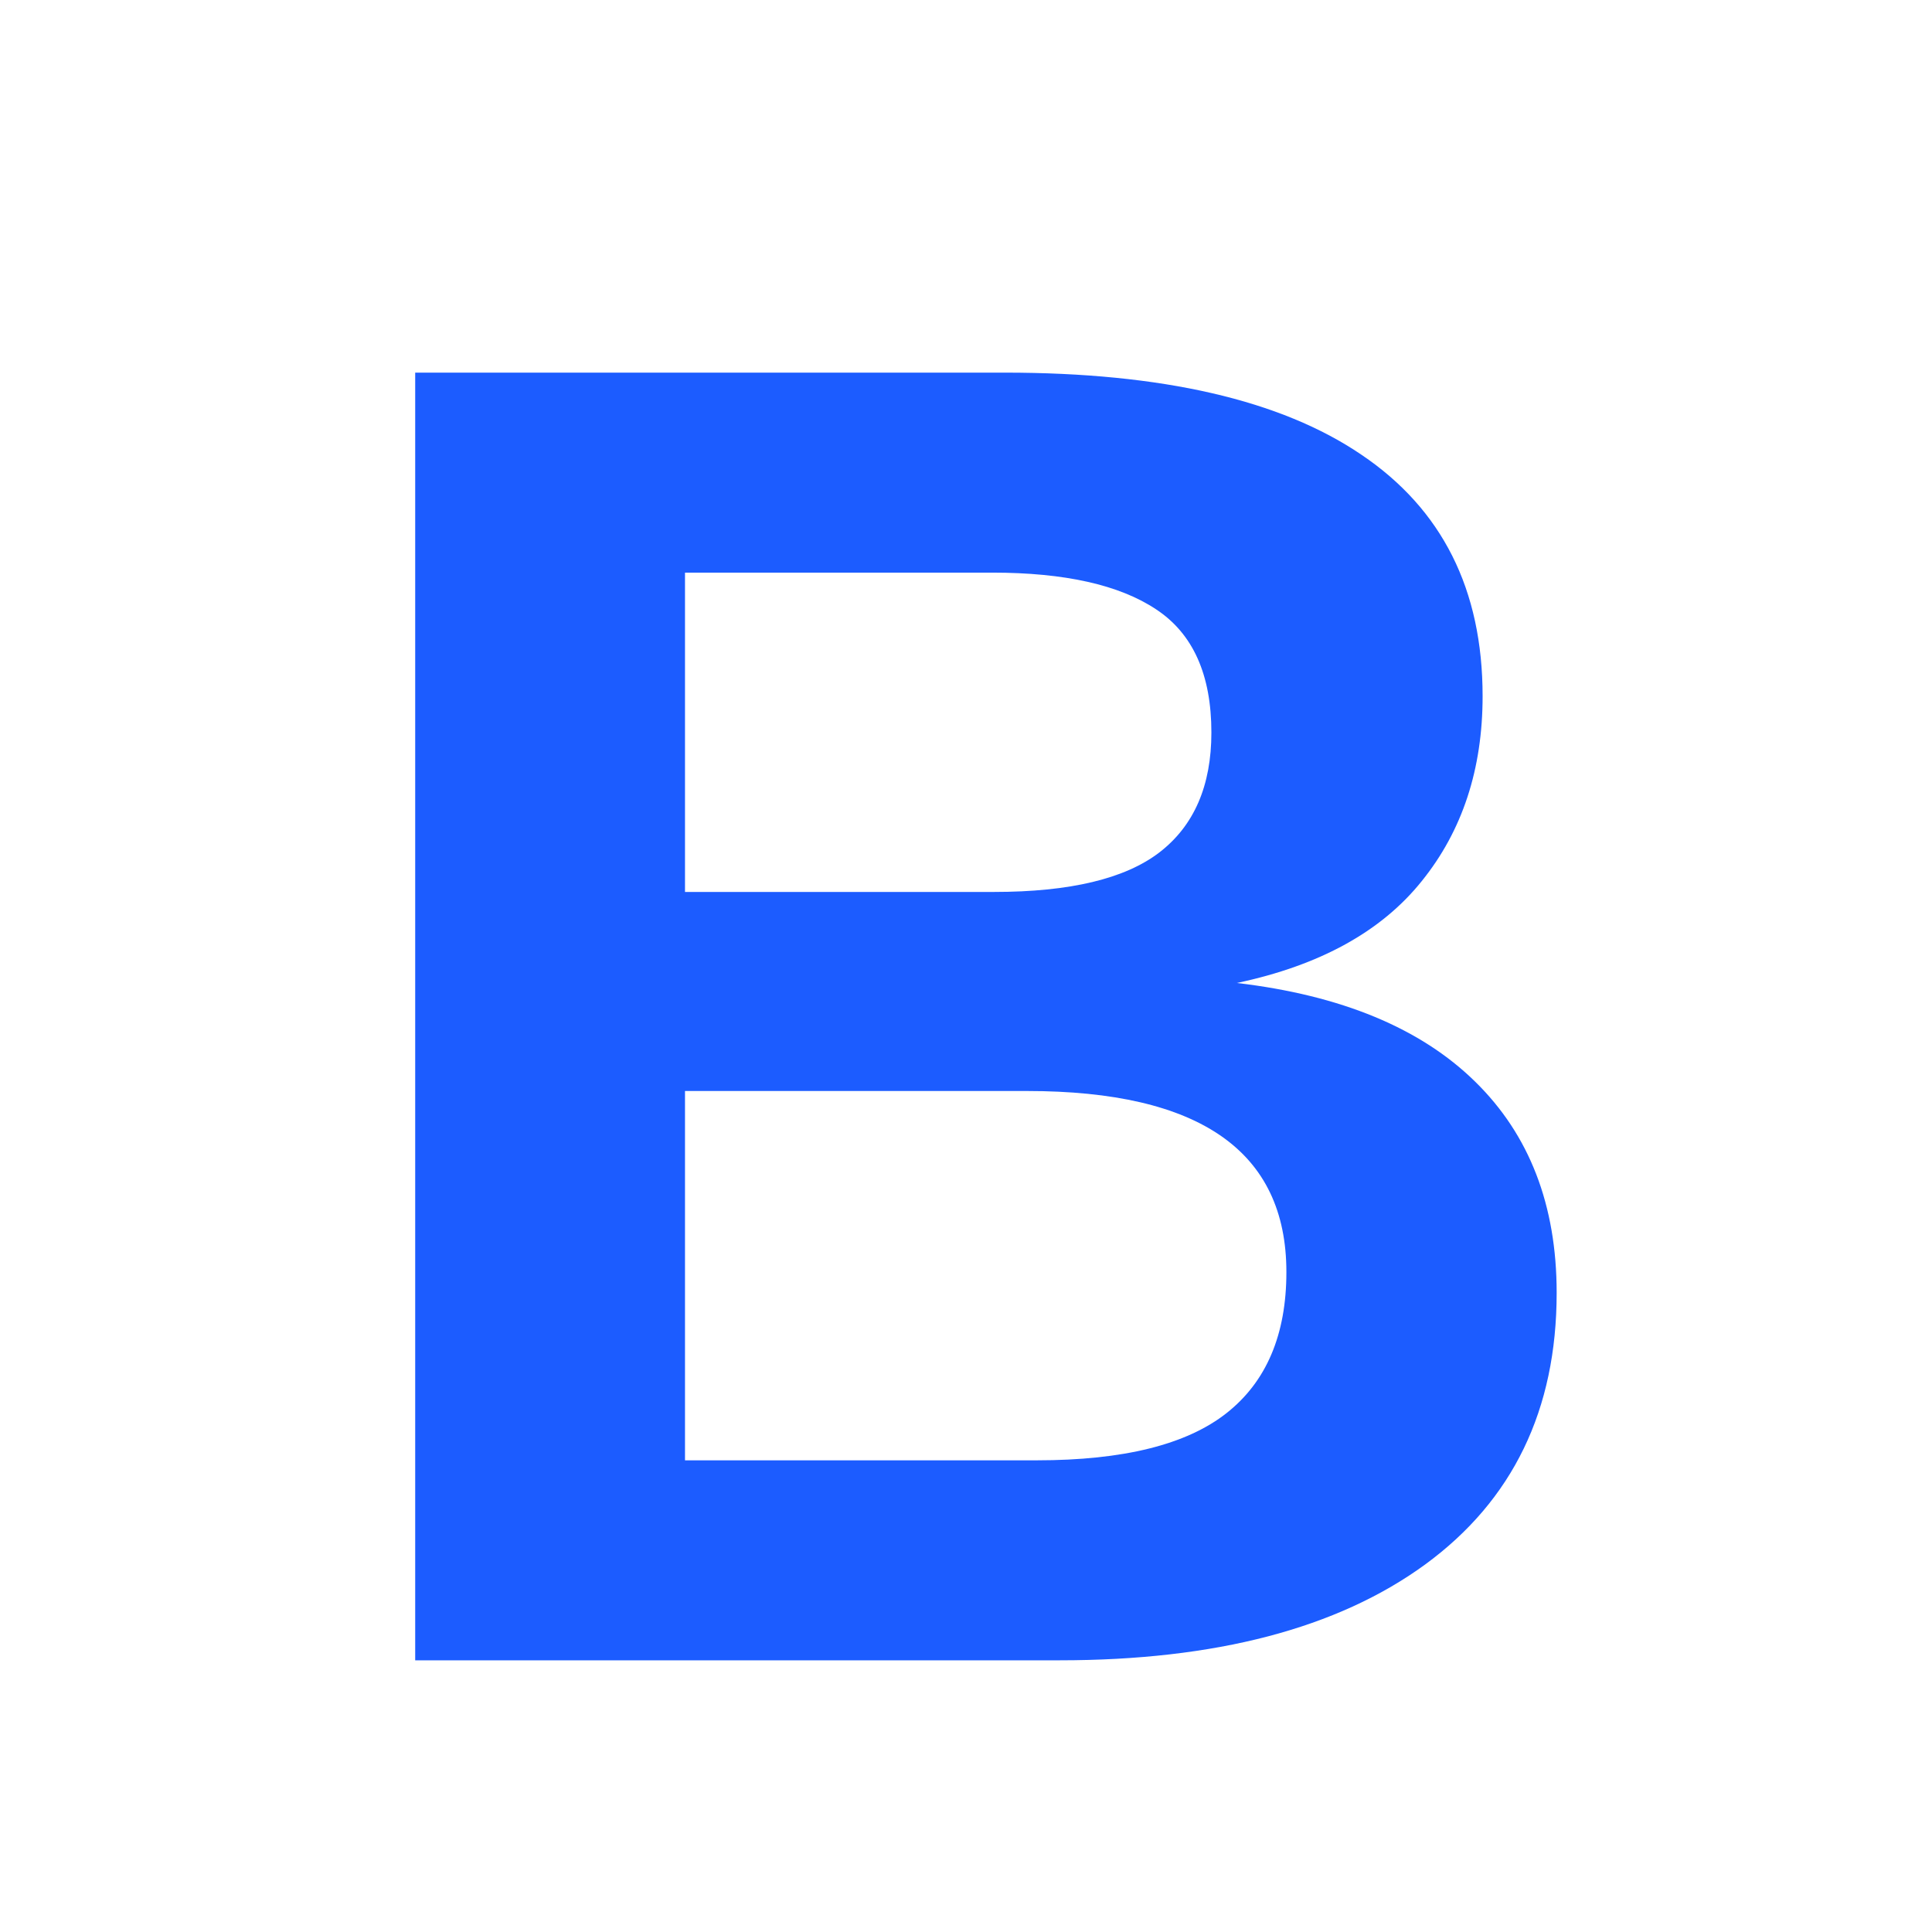
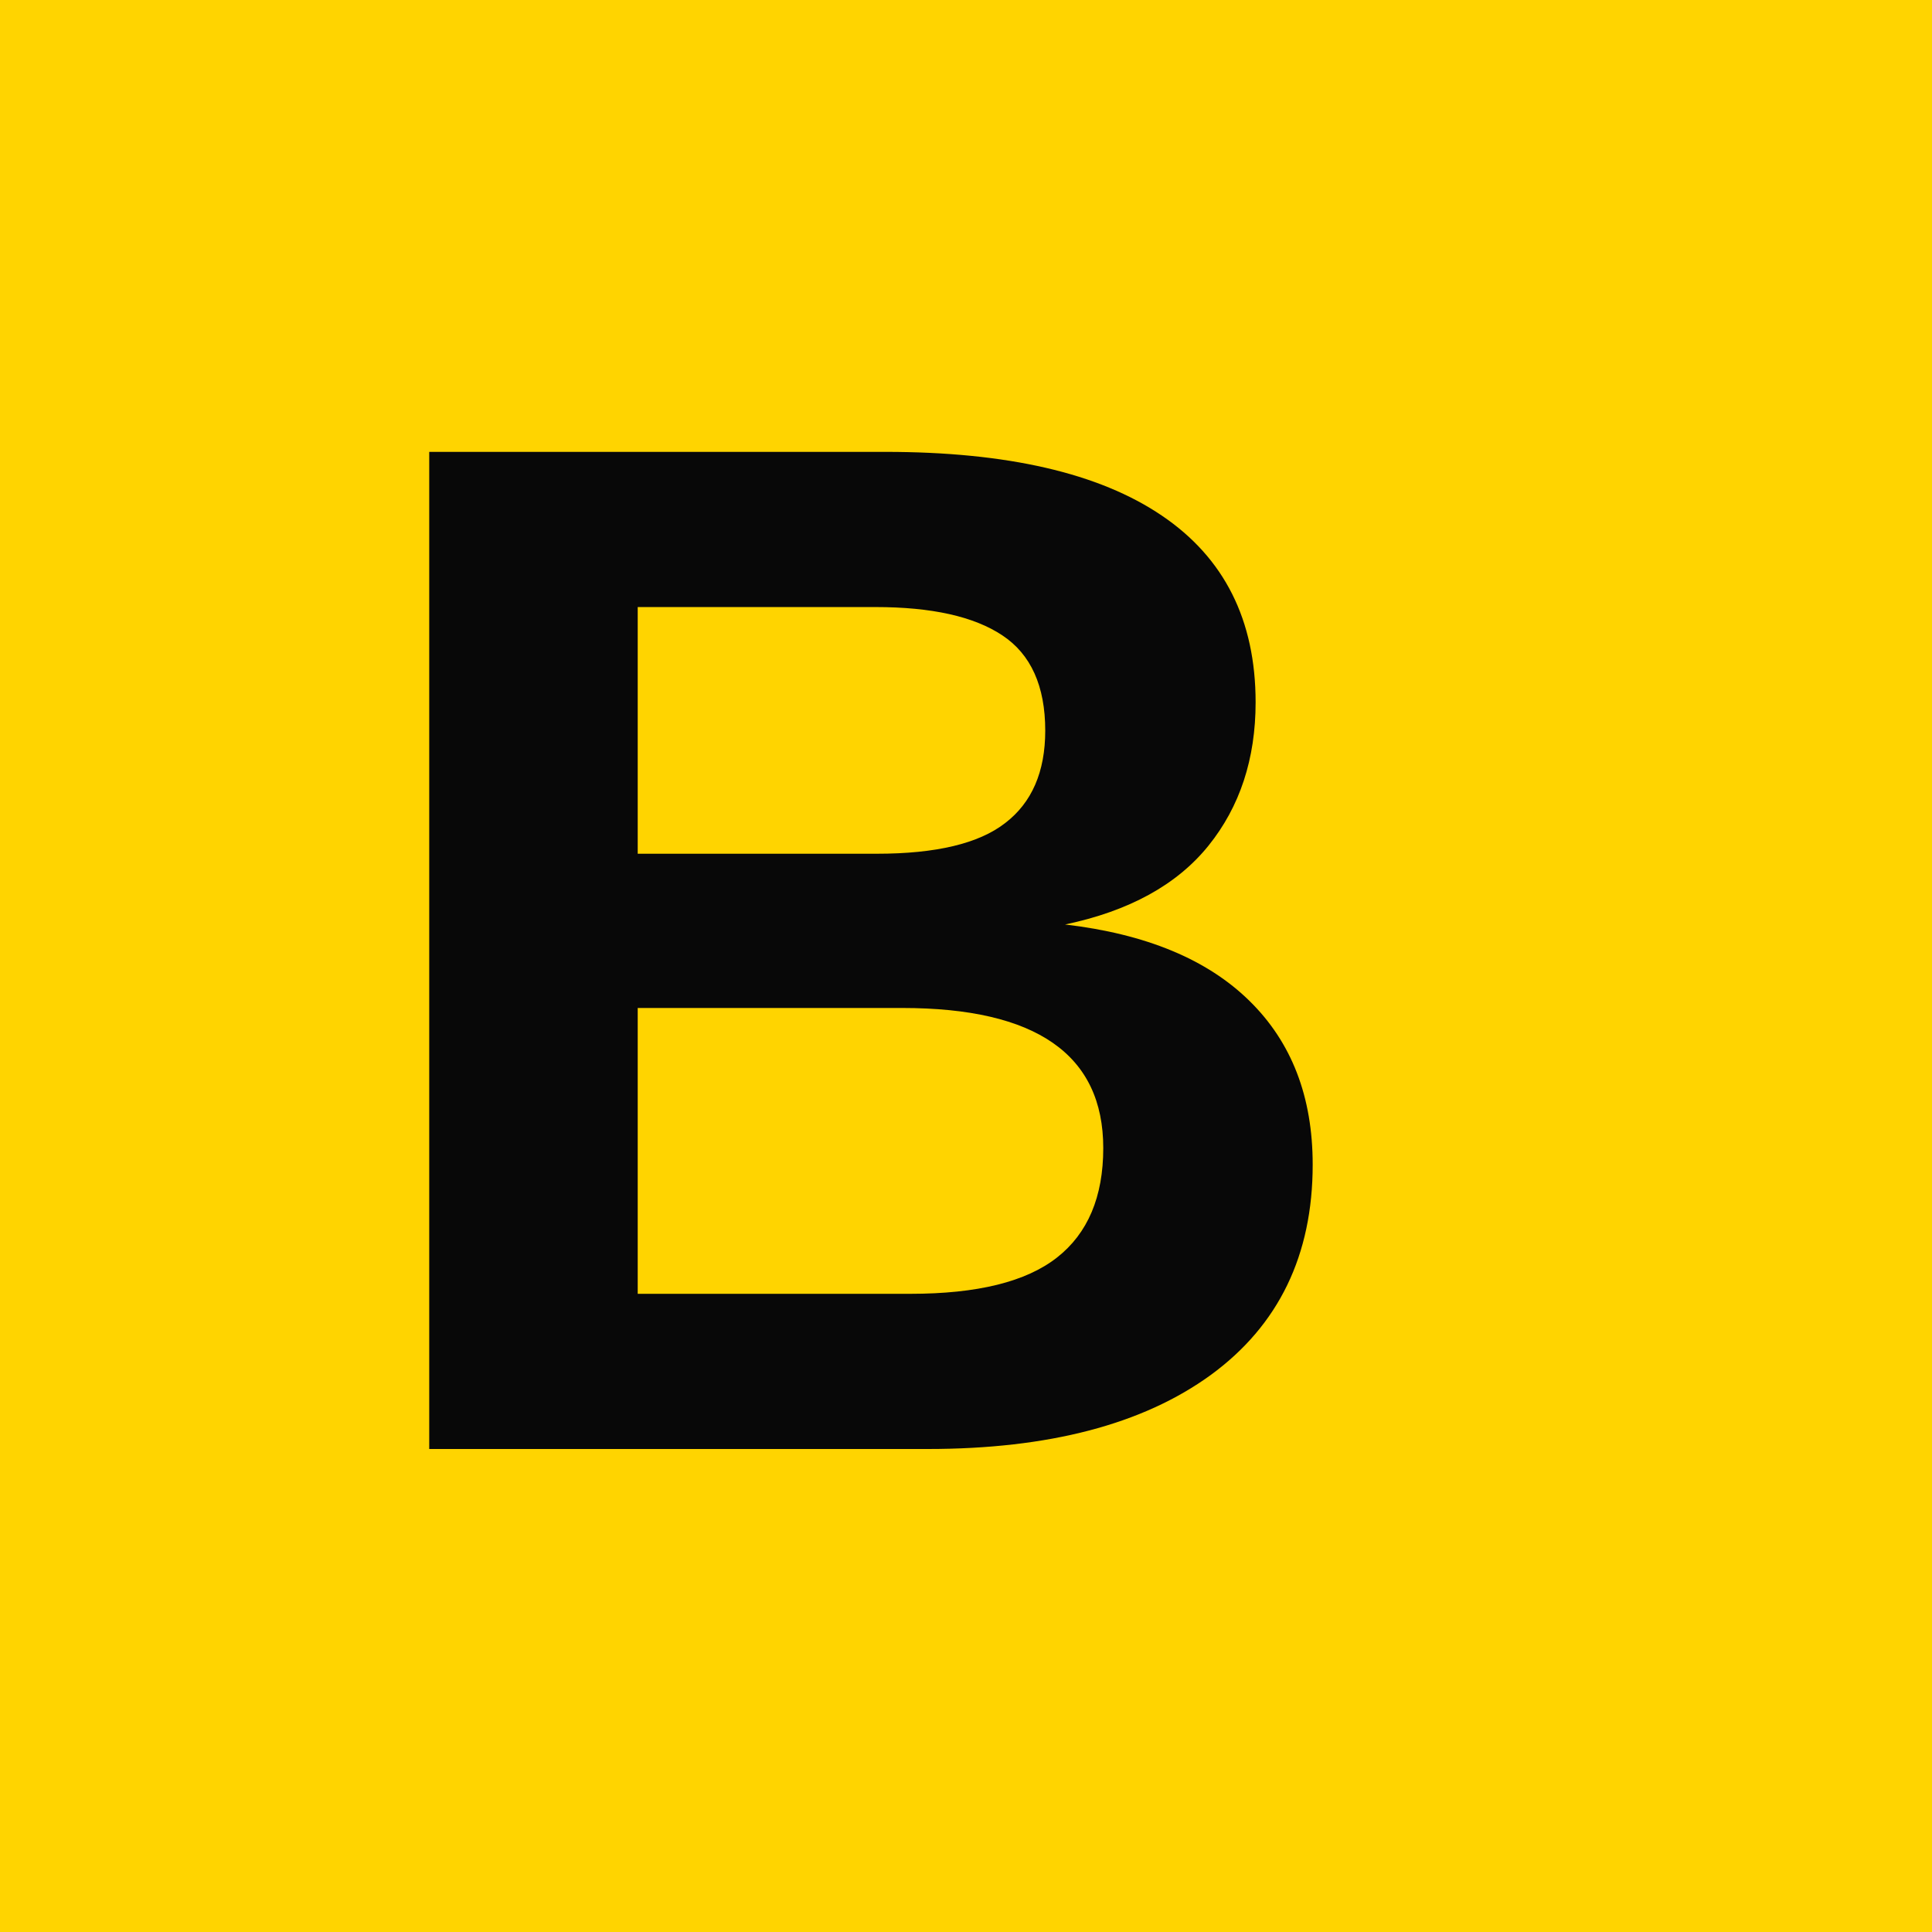
<svg xmlns="http://www.w3.org/2000/svg" viewBox="0 0 64 64">
-   <rect width="64" height="64" fill="#ffffff" />
-   <text x="32" y="55" fill="#1c5cff" font-family="Arial, Helvetica, sans-serif" font-size="62" font-weight="800" text-anchor="middle">B</text>
+   <rect width="64" height="64" fill="#FFD400" />
+   <text x="11" y="48" fill="#080808" font-family="Arial,sans-serif" font-weight="900" font-size="48">B</text>
</svg>
